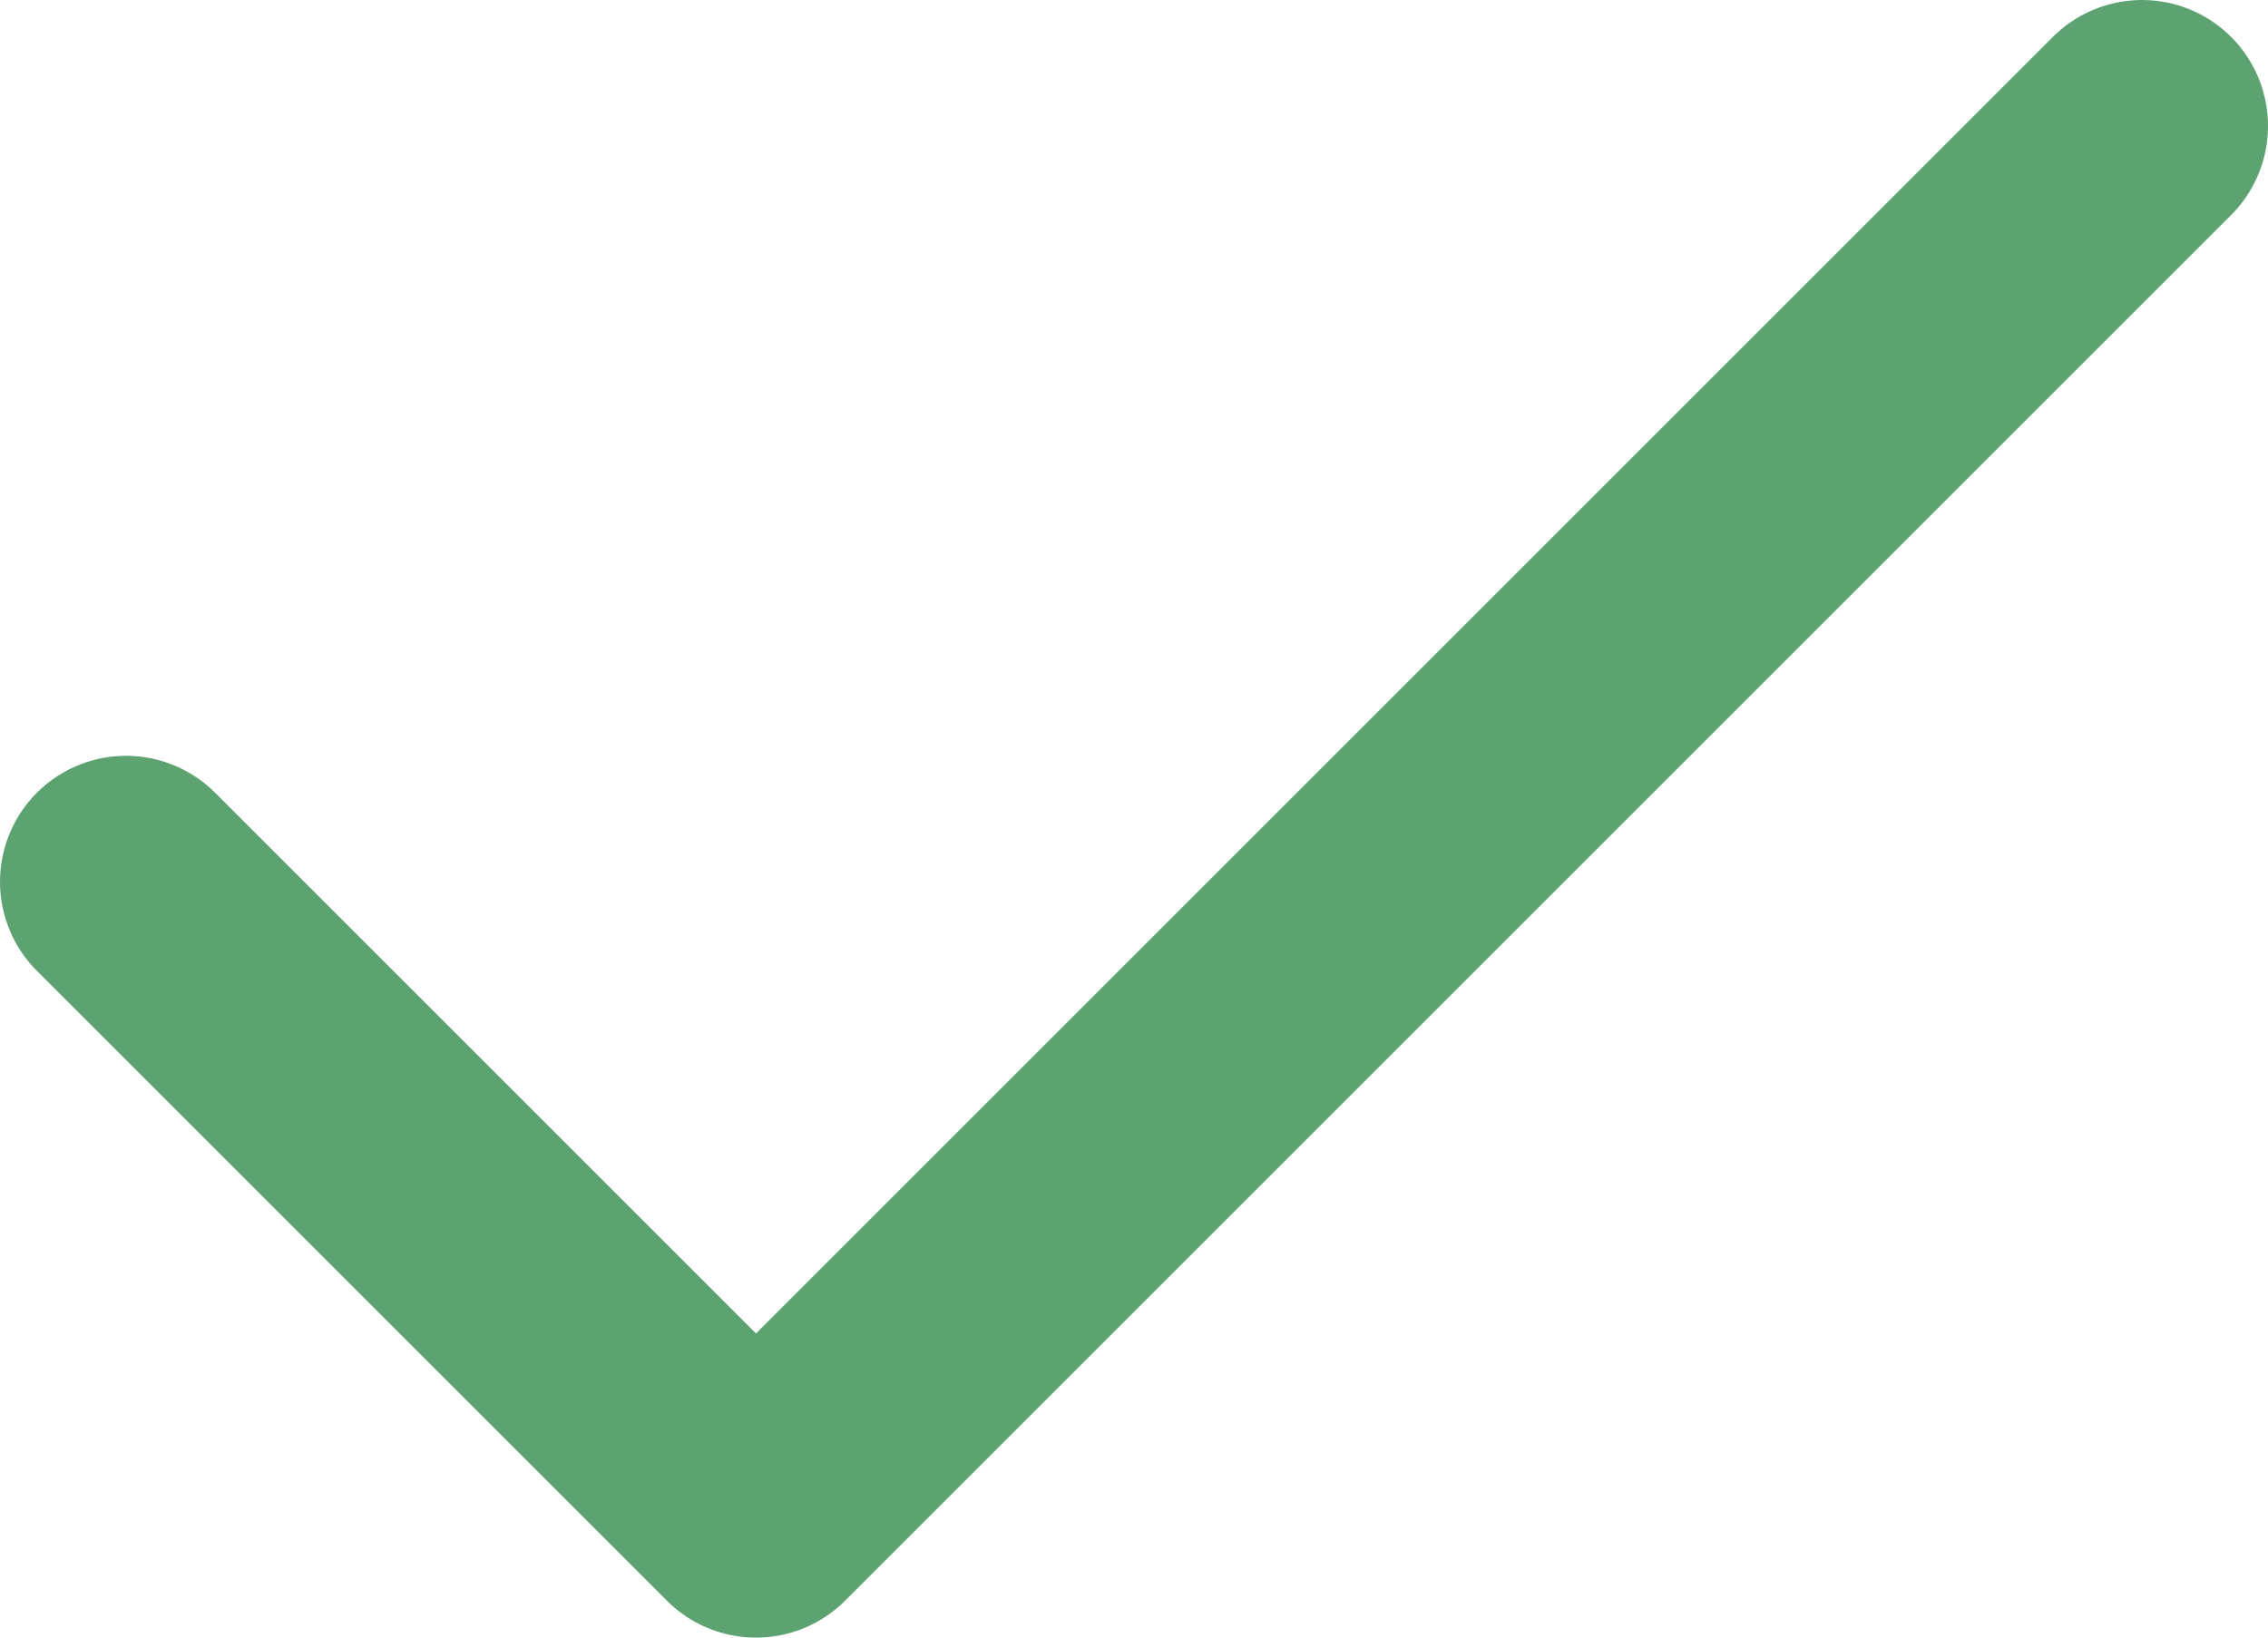
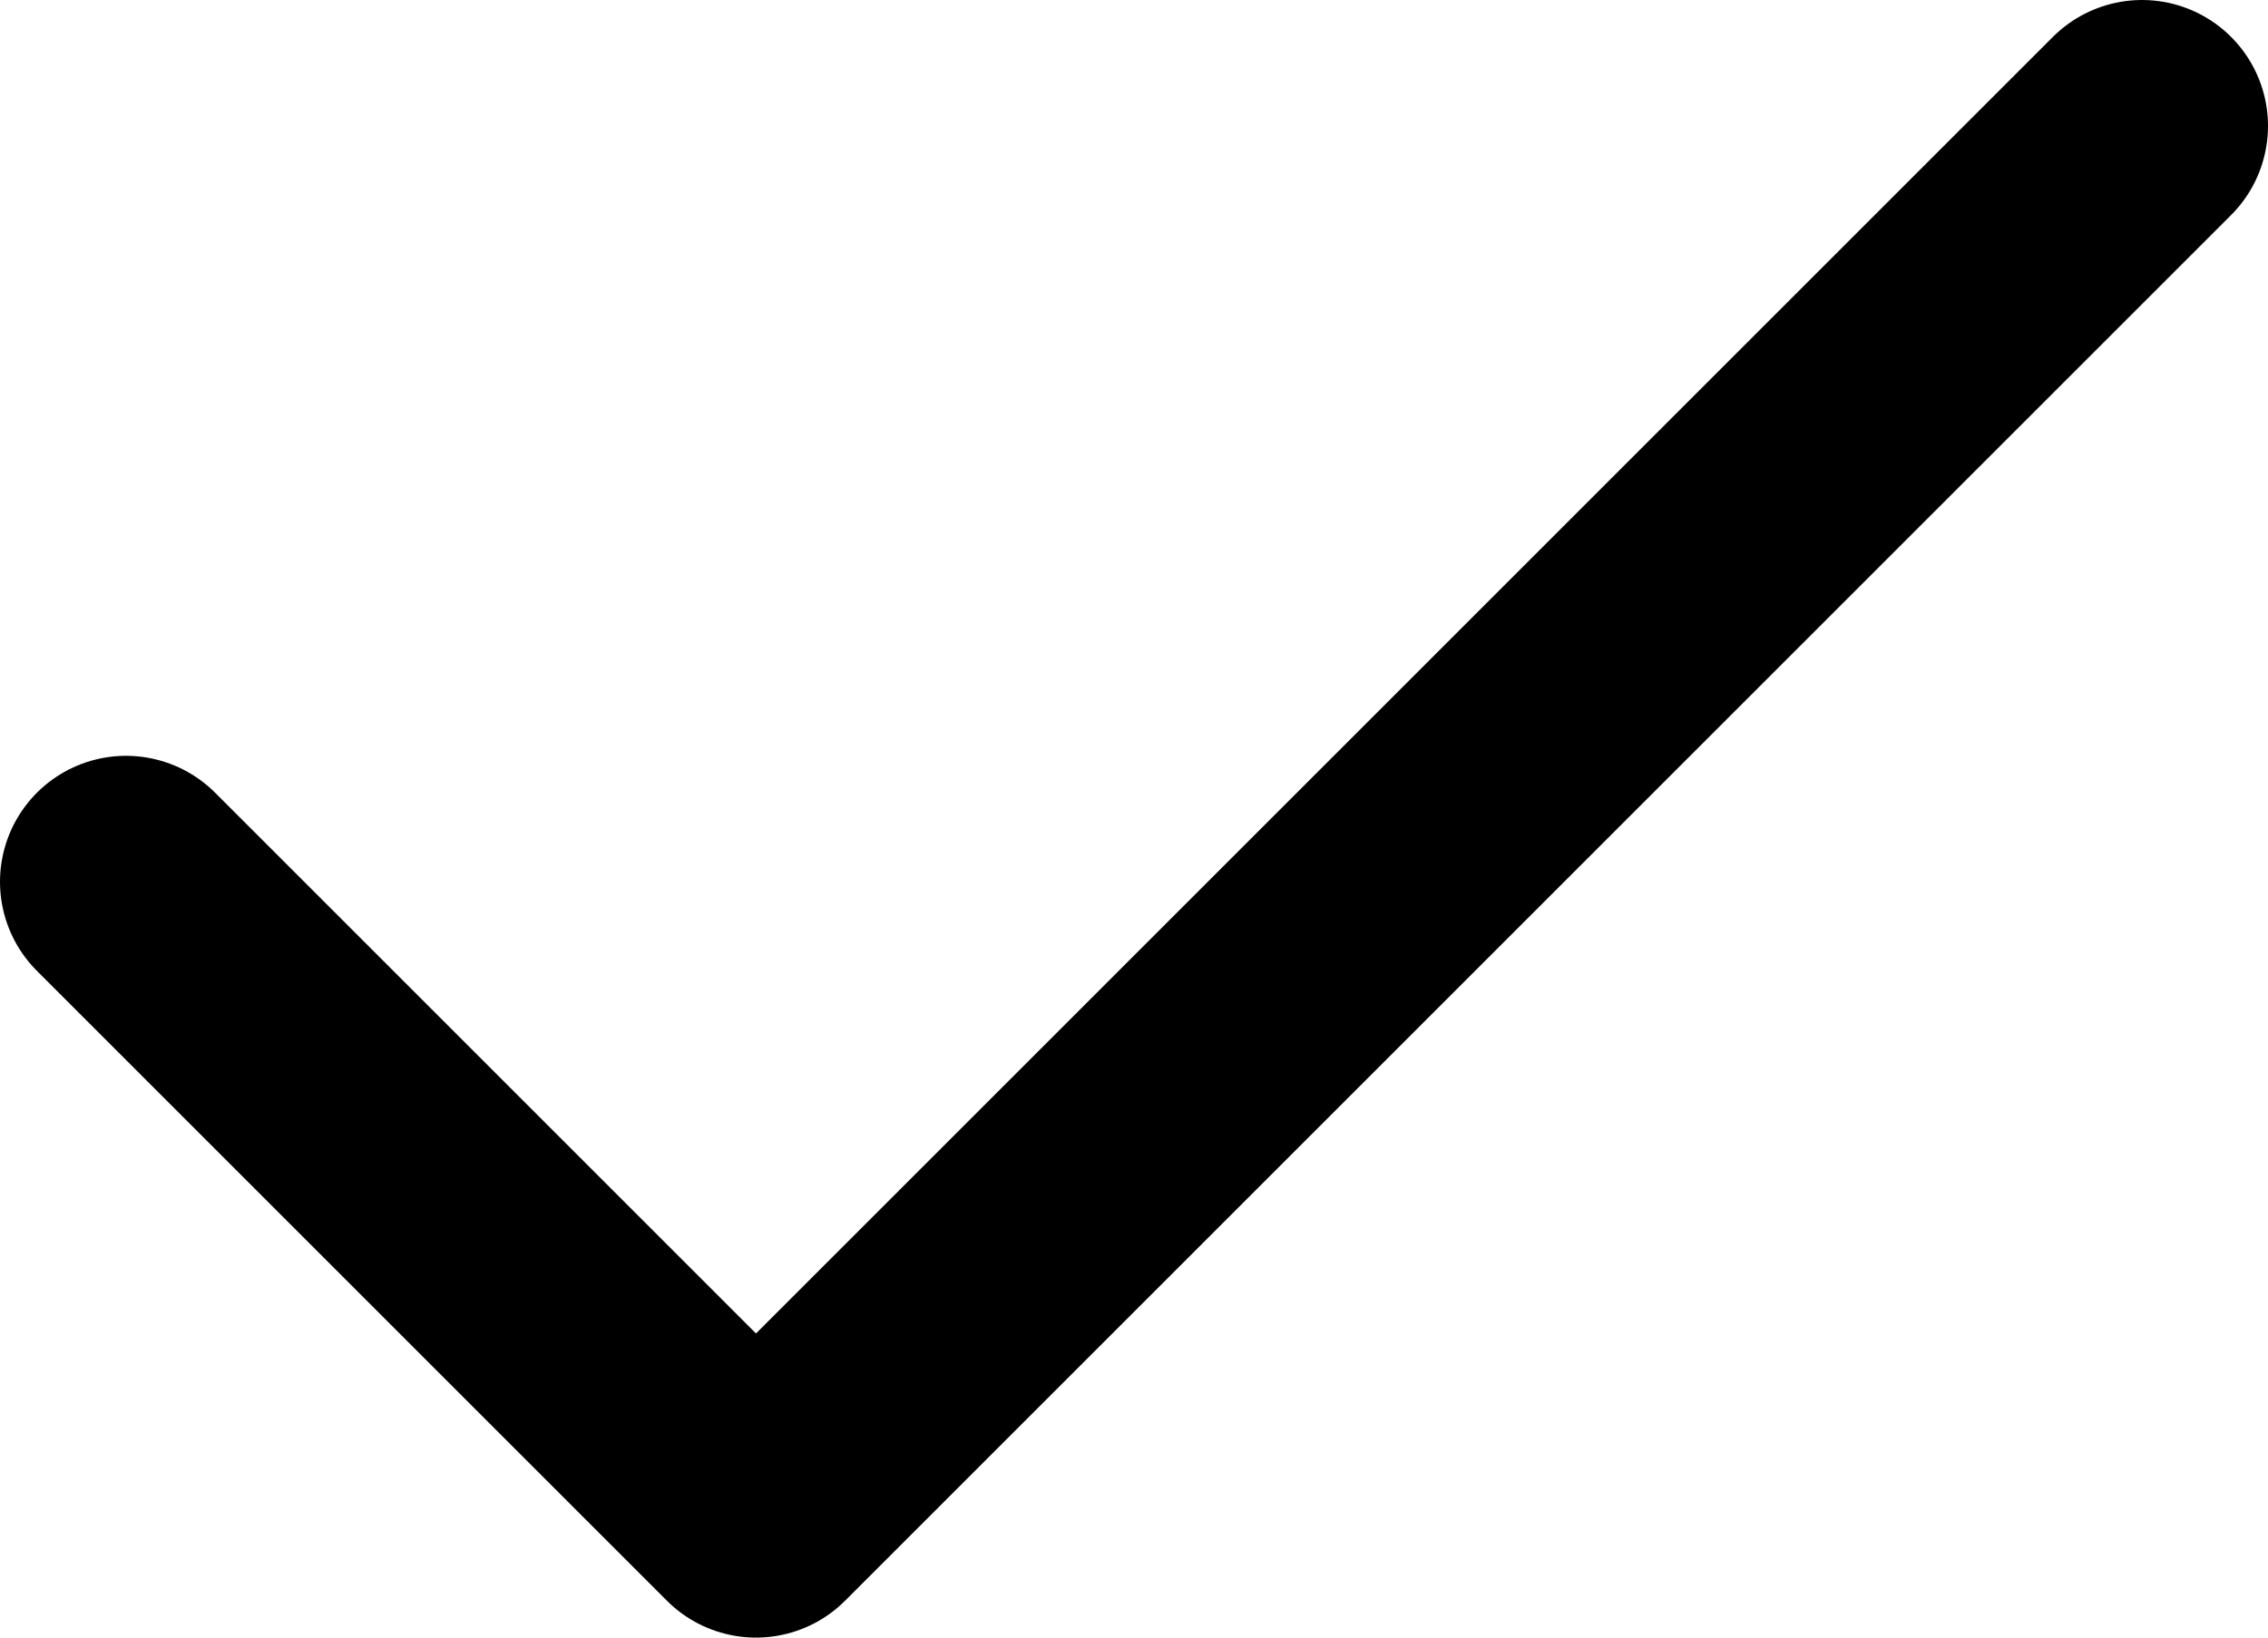
<svg xmlns="http://www.w3.org/2000/svg" width="18" height="13">
-   <path d="M17 1L6 12 1 7" stroke="#5DA271" stroke-width="2" fill="none" fill-rule="evenodd" stroke-linecap="round" stroke-linejoin="round" />
+   <path d="M17 1L6 12 1 7" stroke="currentColor" stroke-width="2" fill="none" fill-rule="evenodd" stroke-linecap="round" stroke-linejoin="round" />
</svg>
